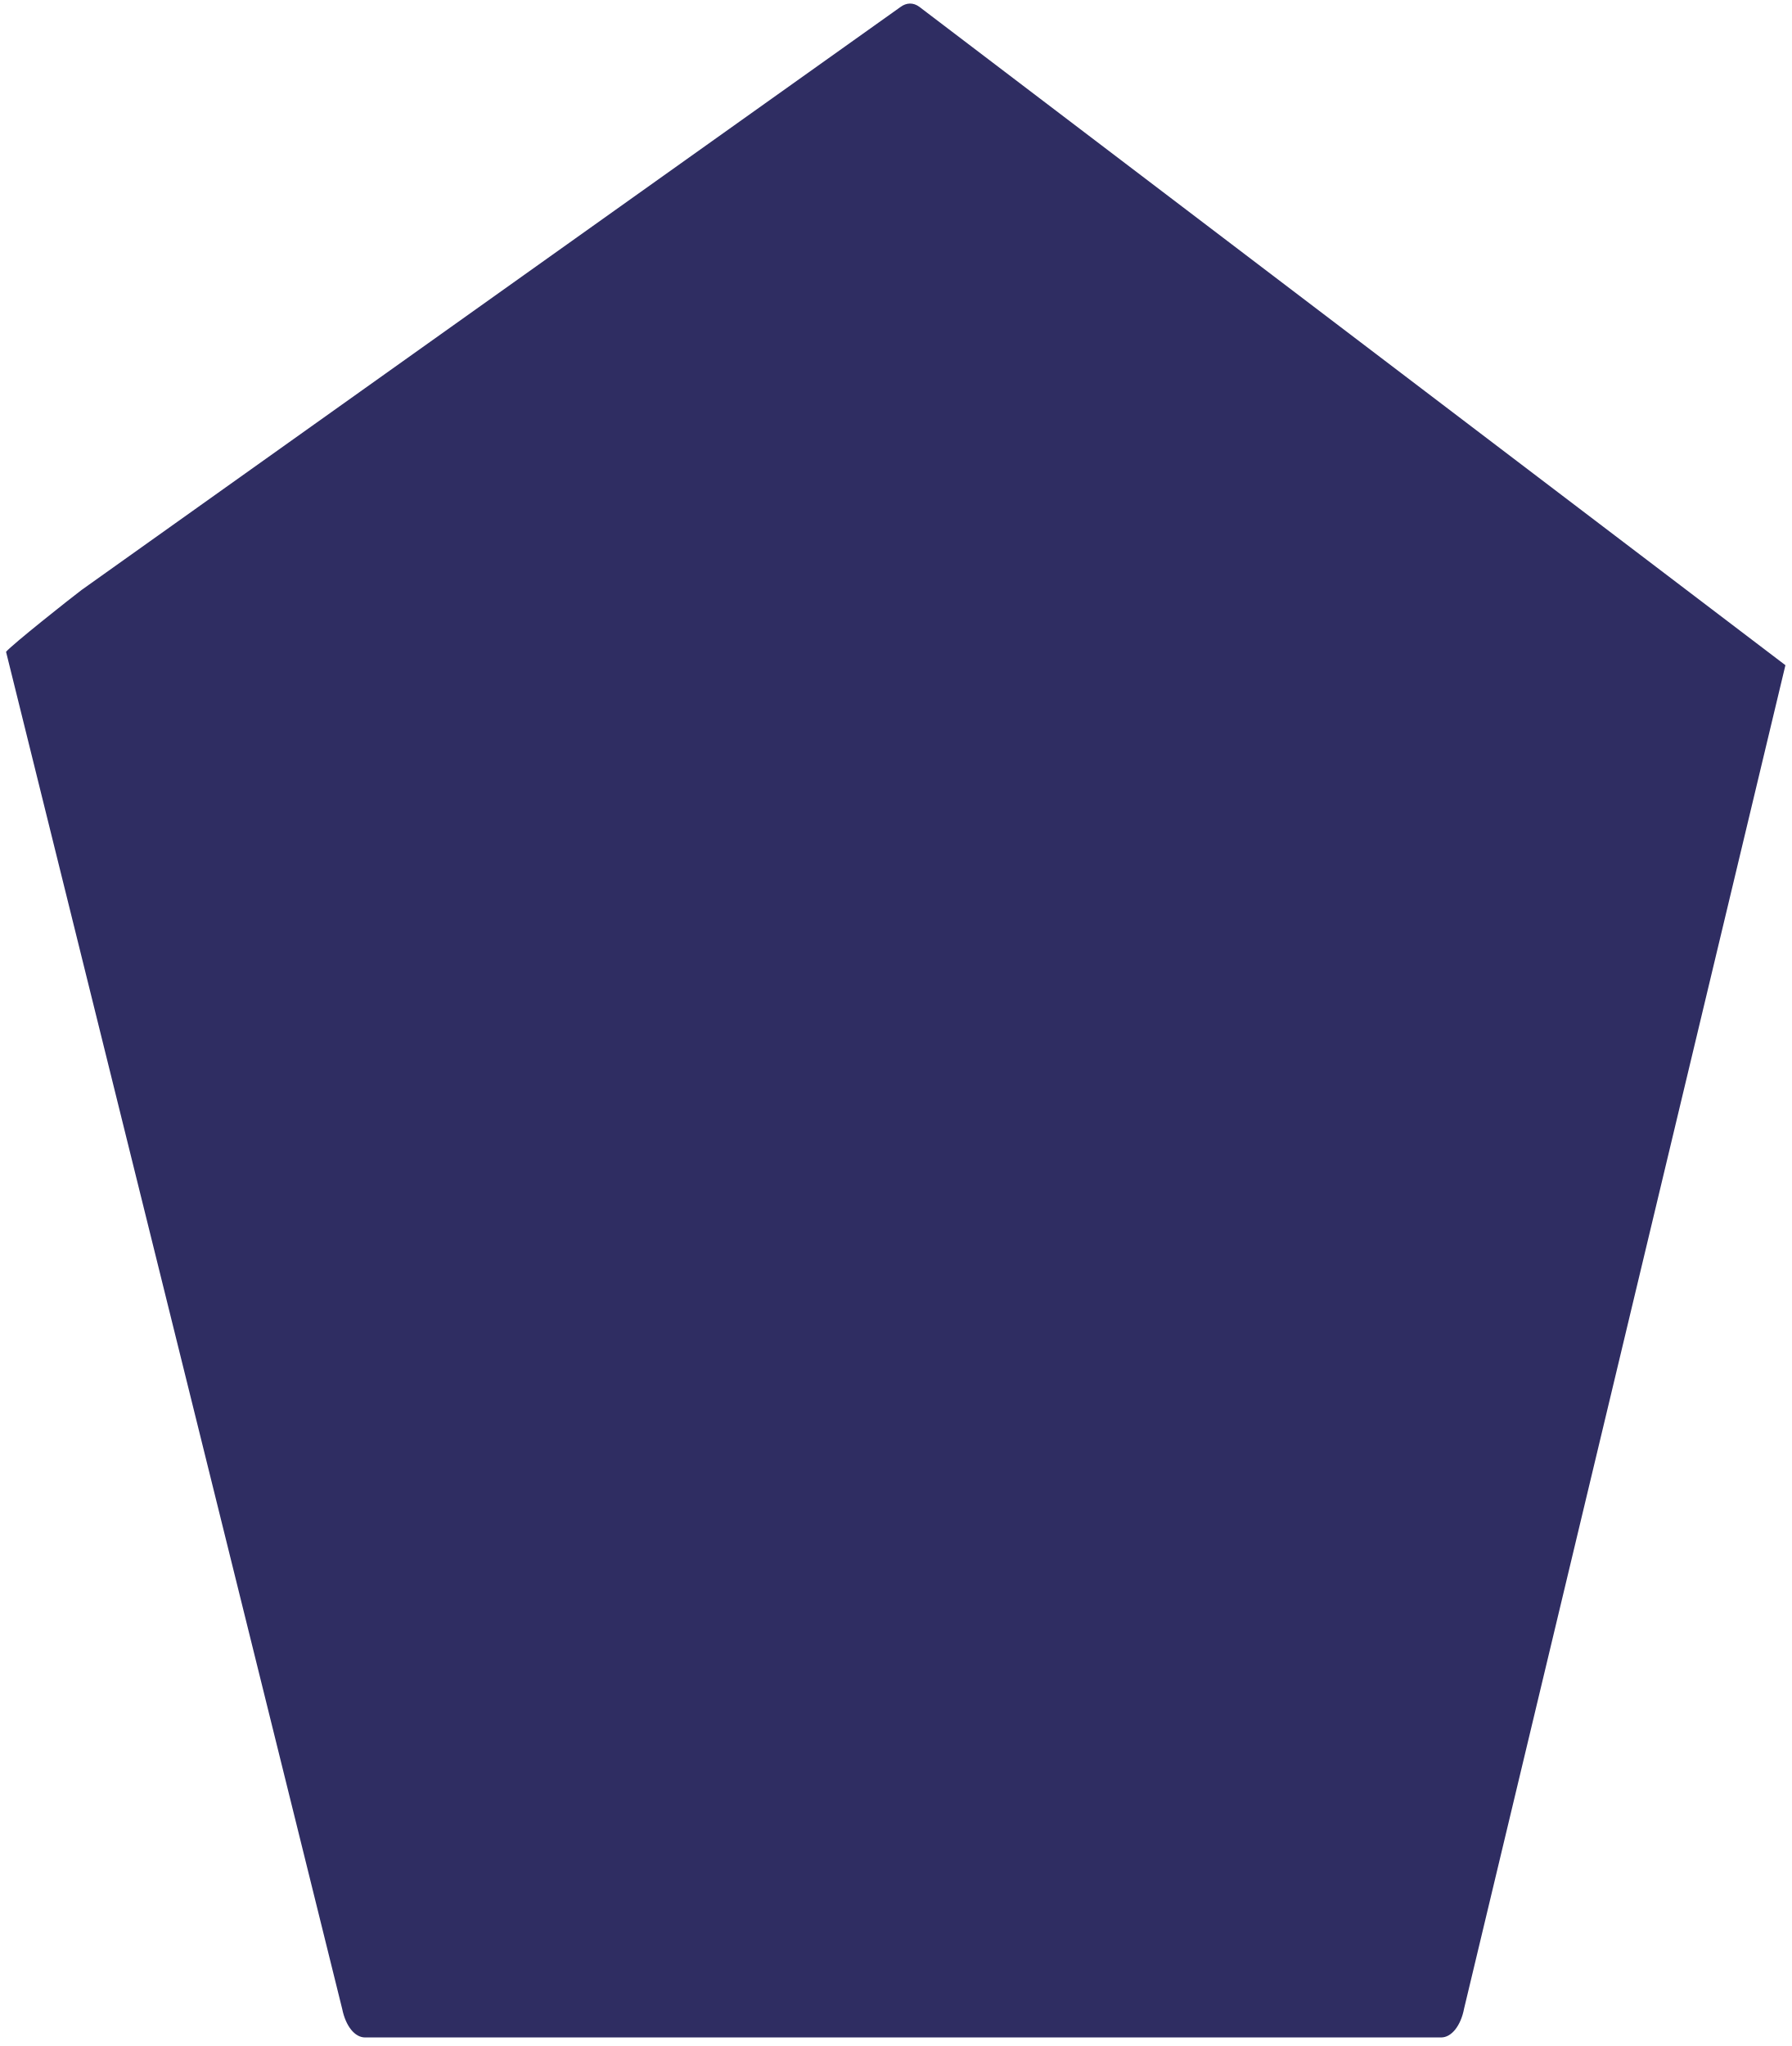
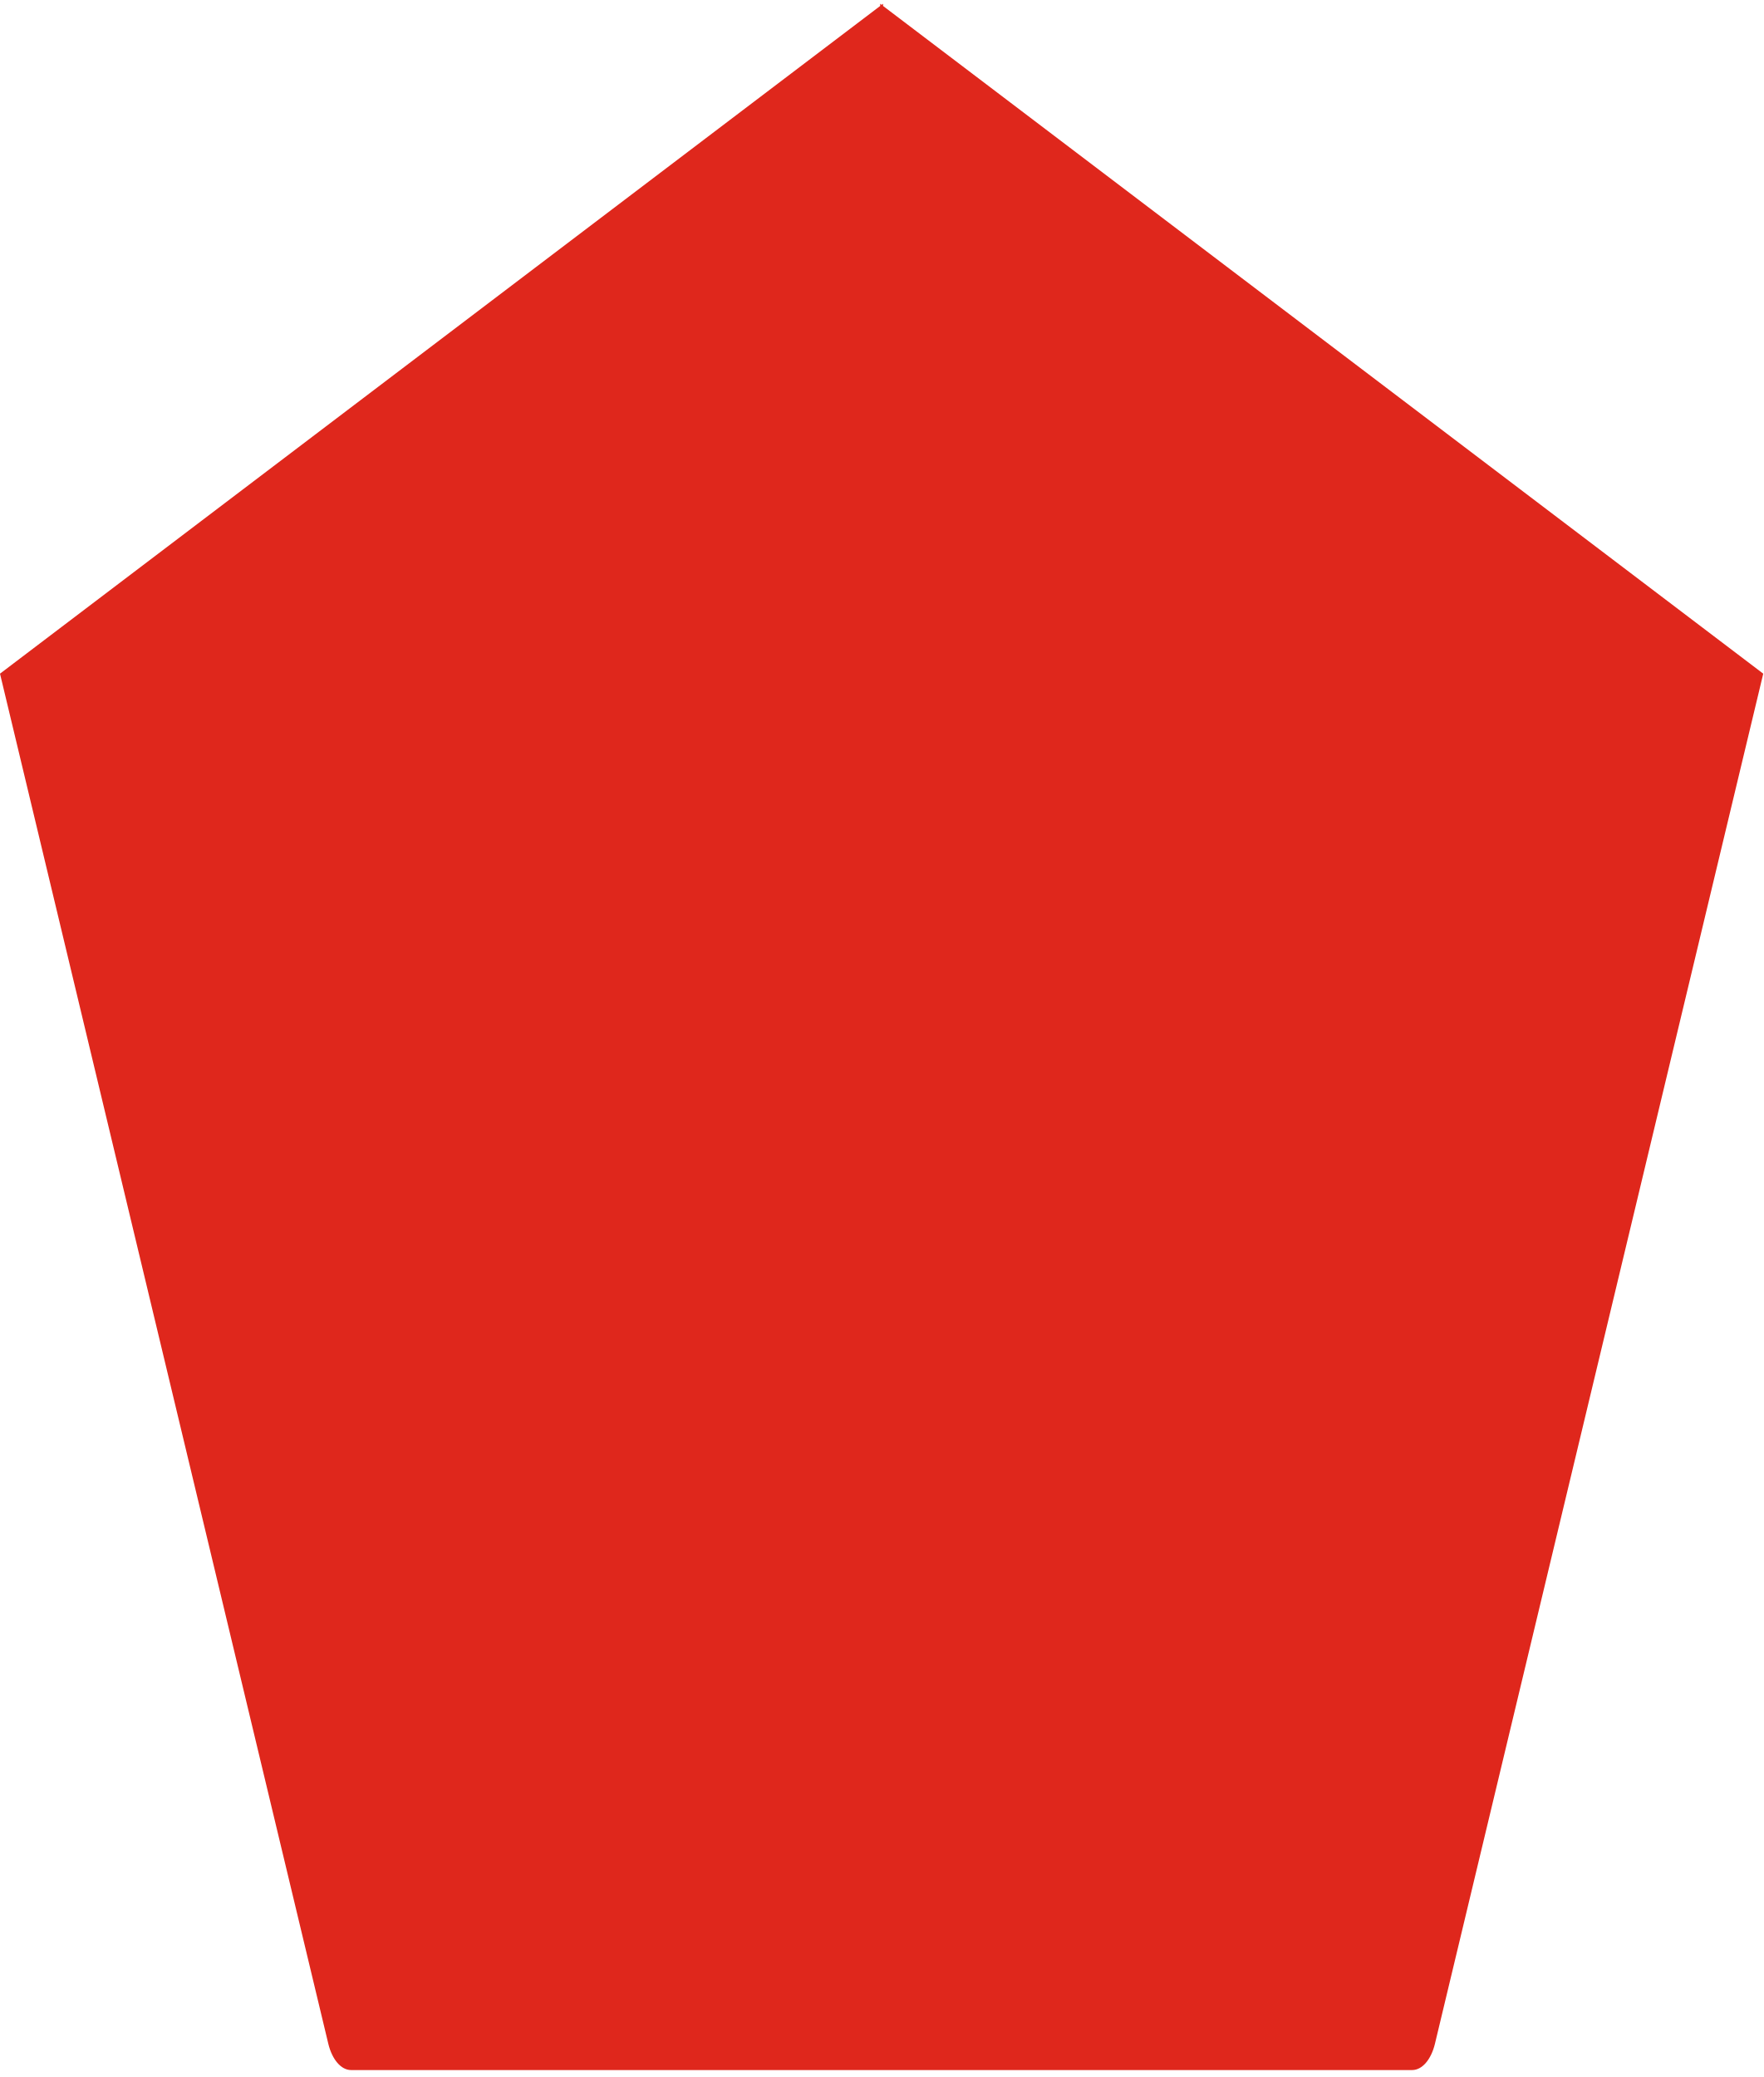
- <svg xmlns="http://www.w3.org/2000/svg" width="148" height="169" viewBox="0 0 148 169" fill="none">
-   <path d="M120.957 165.896C120.687 167.324 119.918 168.294 119.059 168.294H30.16C29.311 168.294 28.561 167.359 28.272 165.947L0.5 53.839C1.019 53.227 5.765 49.468 6.734 48.736L74.385 0.583C74.884 0.209 75.454 0.192 75.953 0.566L147.5 54.945" fill="#2F2D62" />
+ <svg xmlns="http://www.w3.org/2000/svg" width="146" height="172" viewBox="0 0 146 172" fill="none">
+   <path d="M73.119 0.493L146 55.788L118.816 169.246C118.5 170.556 117.757 171.425 116.934 171.425H29.066C28.243 171.425 27.5 170.556 27.184 169.246L0 55.788L72.881 0.493V0.312L73 0.402L73.119 0.312V0.493Z" fill="#DF271C" />
</svg>
